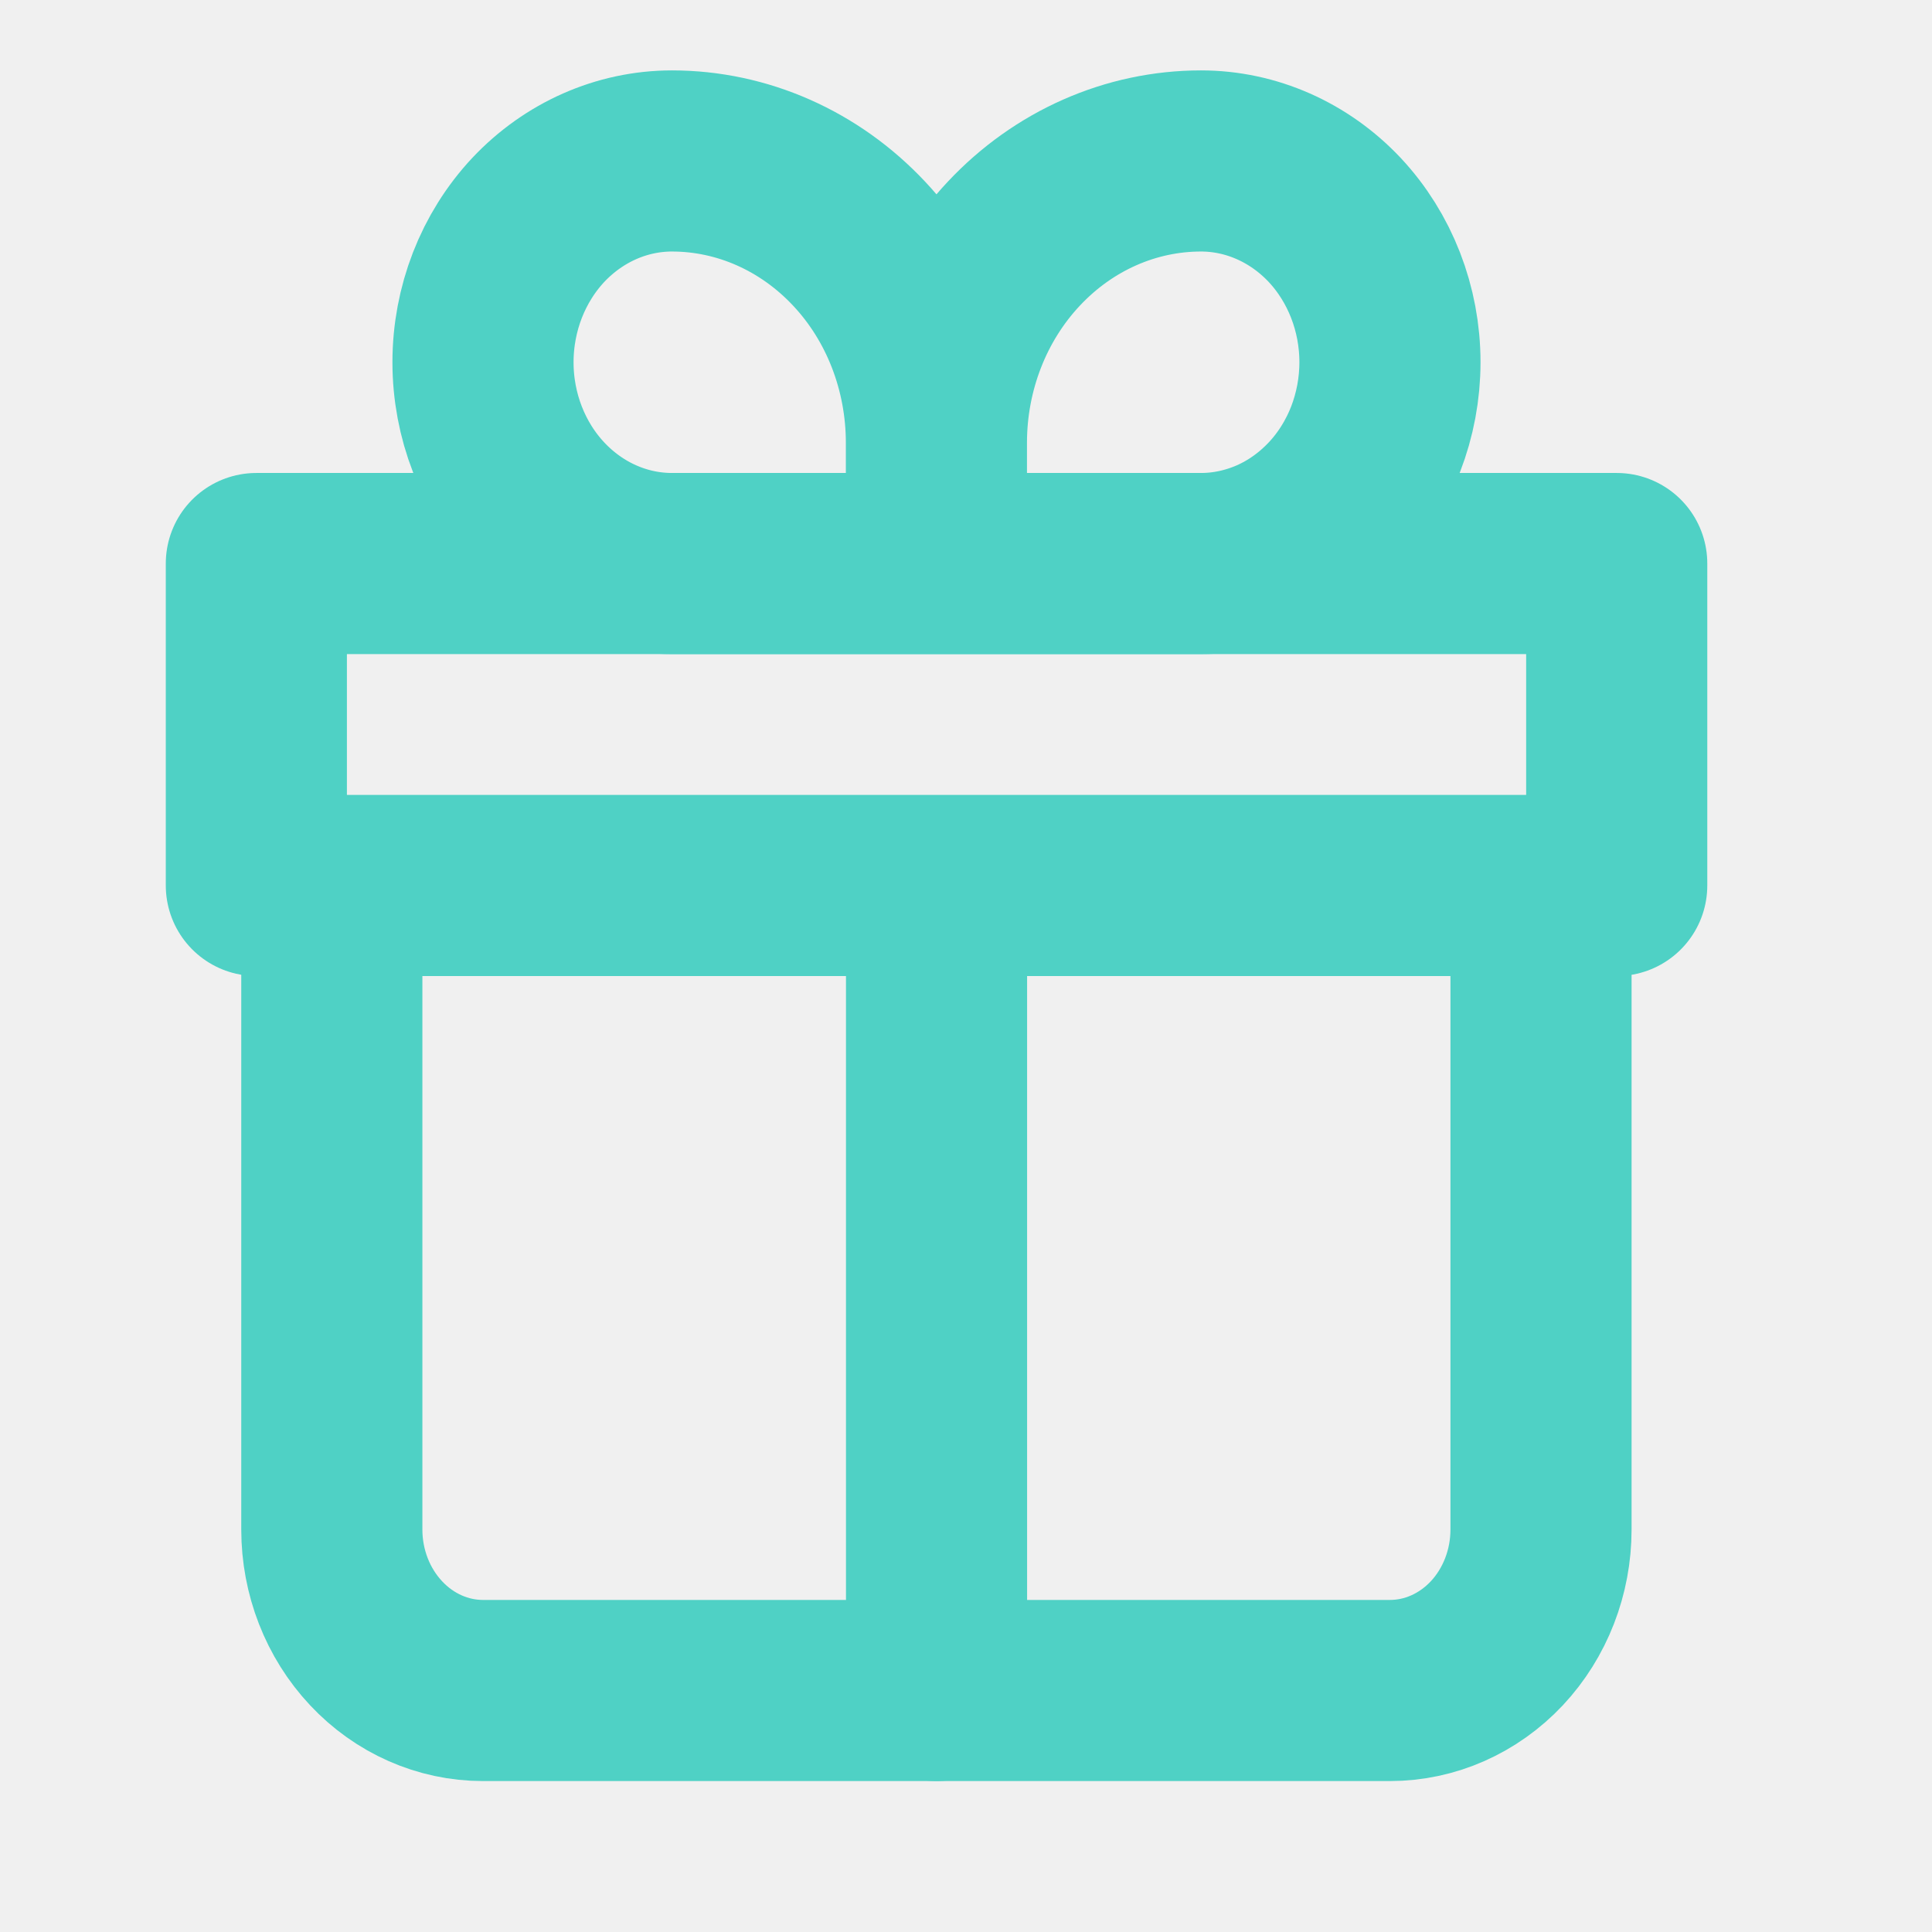
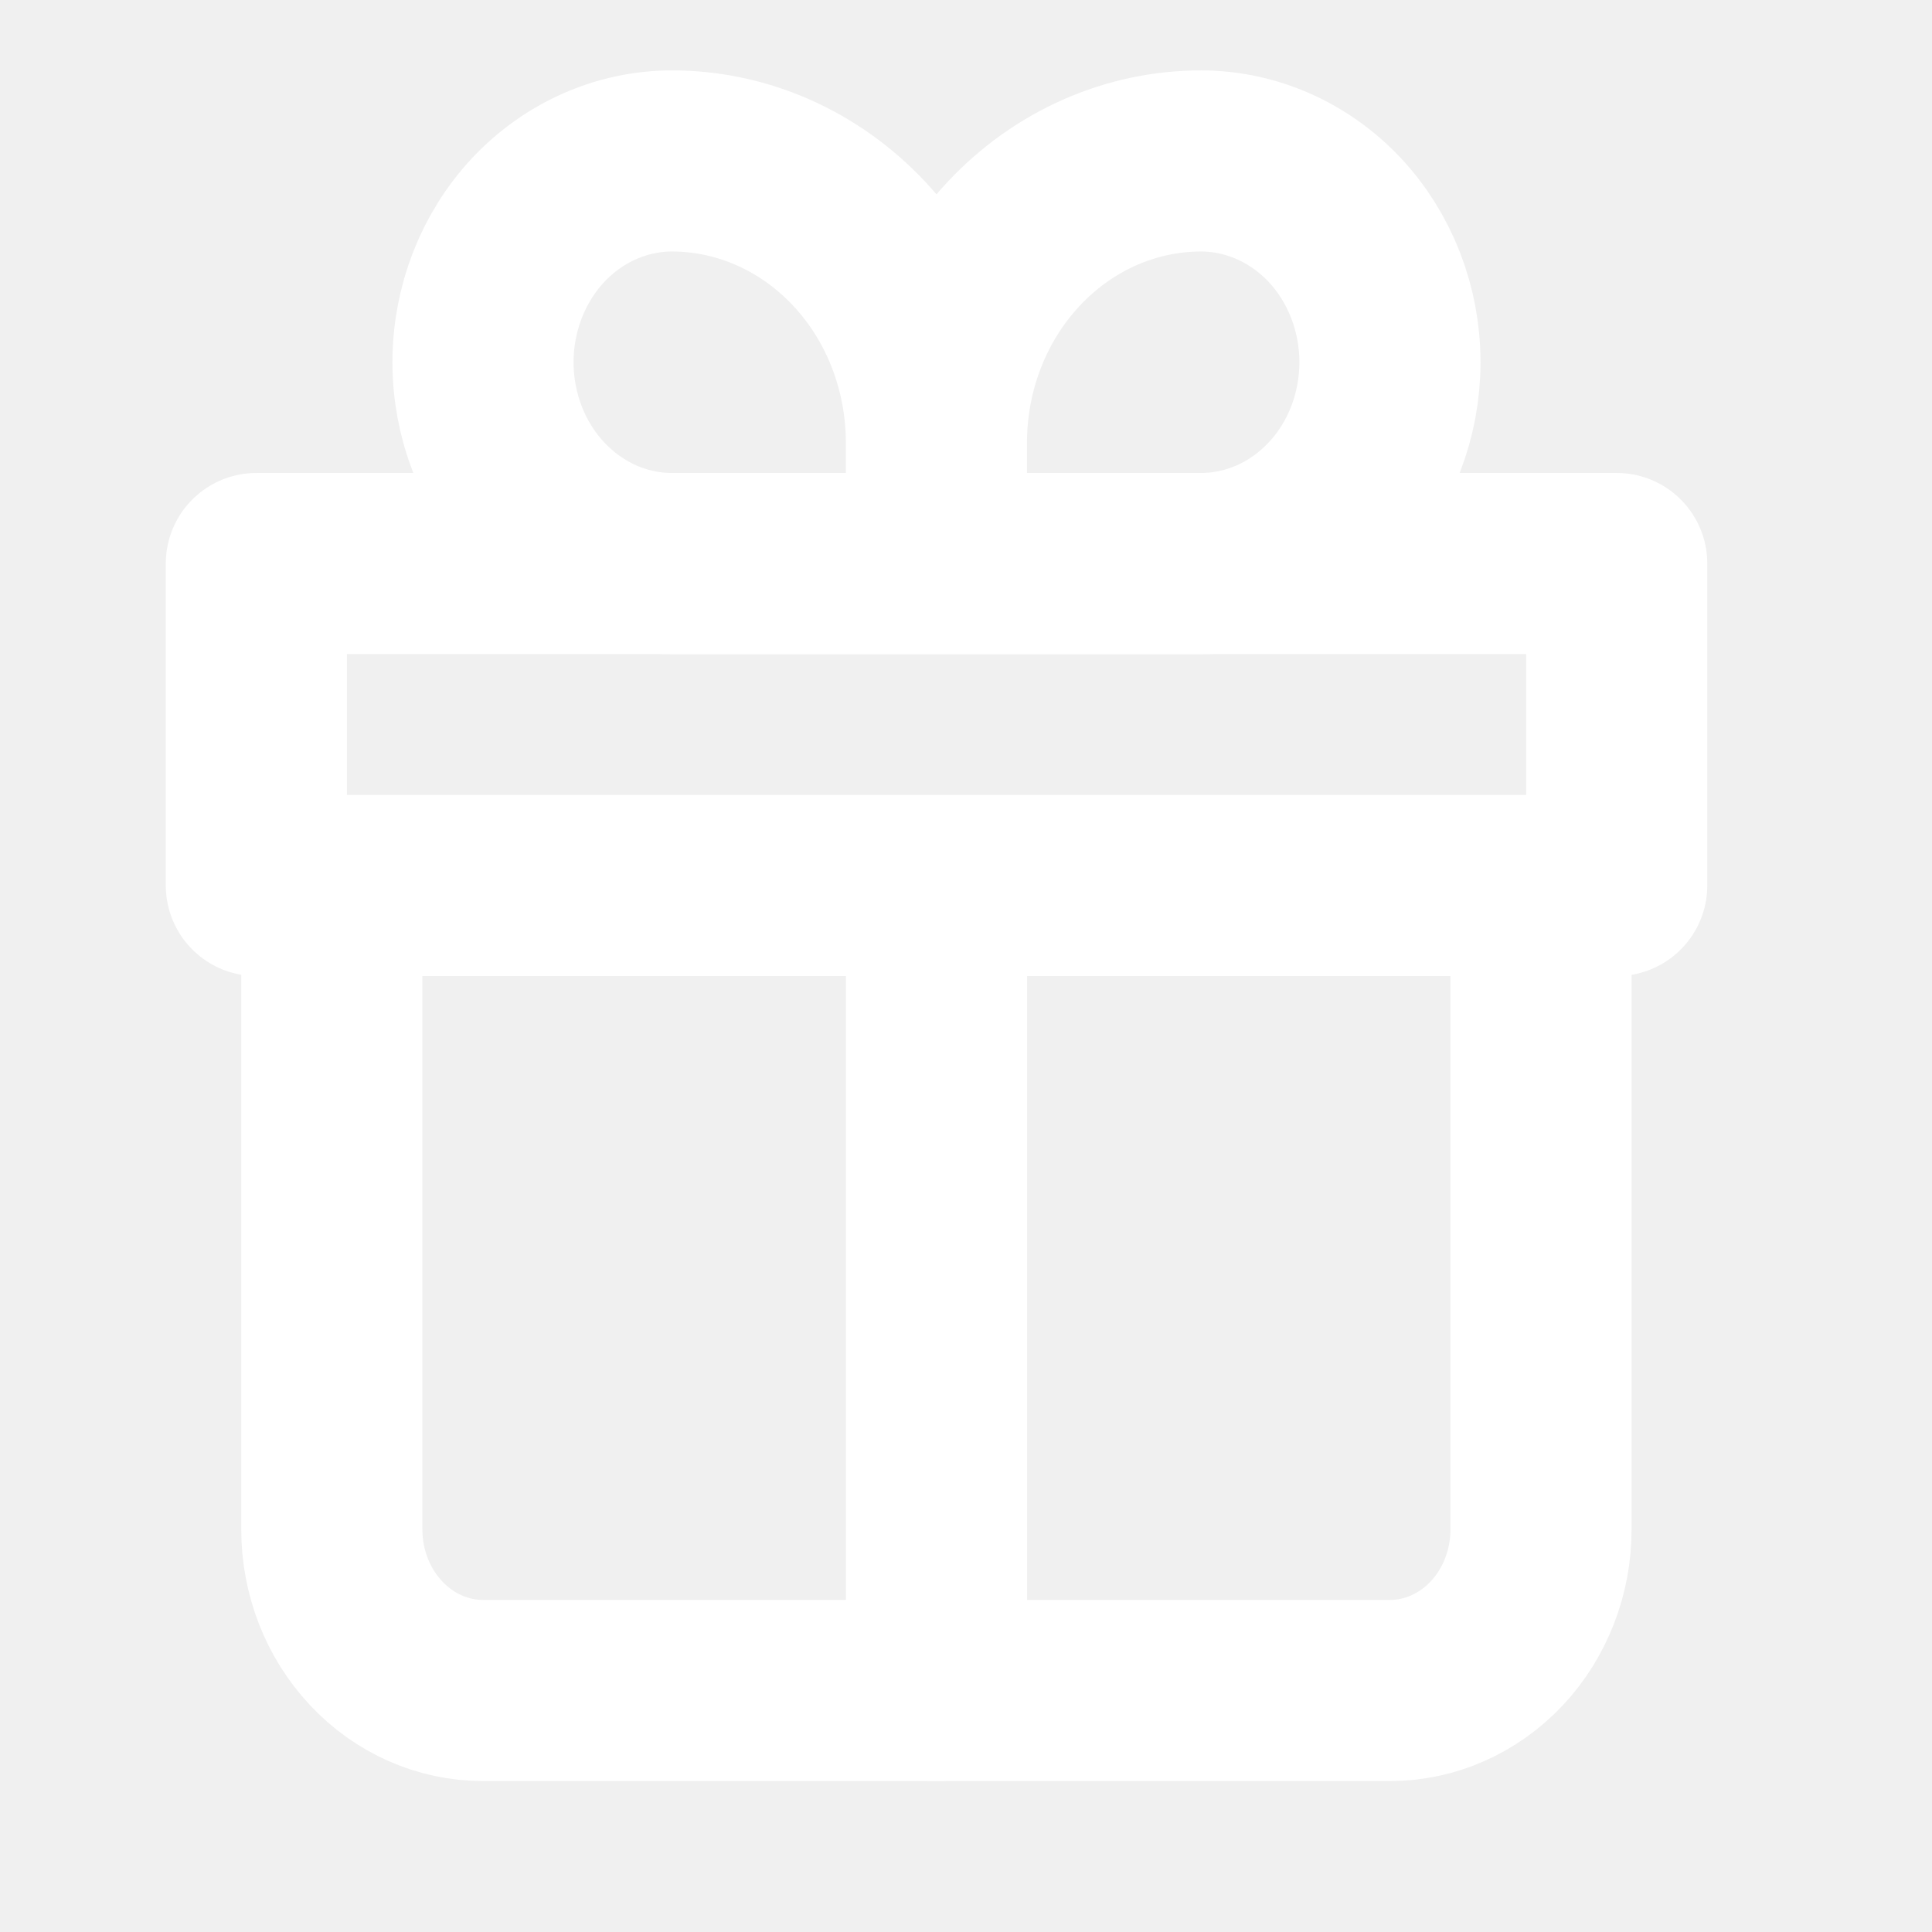
<svg xmlns="http://www.w3.org/2000/svg" width="16" height="16" viewBox="0 0 16 16" fill="none">
-   <path d="M2.748 7.333V12.667C2.748 13.02 2.88 13.359 3.115 13.609C3.349 13.859 3.668 14 4 14H11.511C11.843 14 12.161 13.859 12.396 13.609C12.63 13.359 12.762 13.02 12.762 12.667V7.333" stroke="#4FD1C5" stroke-width="1.5" stroke-linecap="round" stroke-linejoin="round" />
-   <path d="M7.755 3.667C7.755 3.048 7.525 2.454 7.114 2.017C6.703 1.579 6.146 1.333 5.565 1.333C5.15 1.333 4.752 1.509 4.458 1.821C4.165 2.134 4 2.558 4 3C4 3.442 4.165 3.866 4.458 4.178C4.752 4.491 5.15 4.667 5.565 4.667H7.755M7.755 3.667V4.667M7.755 3.667C7.755 3.048 7.986 2.454 8.397 2.017C8.808 1.579 9.365 1.333 9.946 1.333C10.361 1.333 10.759 1.509 11.053 1.821C11.346 2.134 11.511 2.558 11.511 3C11.511 3.219 11.47 3.436 11.392 3.638C11.313 3.84 11.198 4.024 11.053 4.178C10.907 4.333 10.735 4.456 10.545 4.54C10.355 4.623 10.152 4.667 9.946 4.667H7.755" stroke="#4FD1C5" stroke-width="1.5" stroke-linejoin="round" />
-   <path d="M7.756 7.333V14M2.123 4.667H13.389V7.333H2.123V4.667Z" stroke="#4FD1C5" stroke-width="1.5" stroke-linecap="round" stroke-linejoin="round" />
+   <path d="M2.748 7.333V12.667C2.748 13.02 2.88 13.359 3.115 13.609C3.349 13.859 3.668 14 4 14H11.511C11.843 14 12.161 13.859 12.396 13.609C12.63 13.359 12.762 13.02 12.762 12.667V7.333" stroke="#FFFFFF" stroke-width="1.5" stroke-linecap="round" stroke-linejoin="round" />
+   <path d="M7.755 3.667C7.755 3.048 7.525 2.454 7.114 2.017C6.703 1.579 6.146 1.333 5.565 1.333C5.15 1.333 4.752 1.509 4.458 1.821C4.165 2.134 4 2.558 4 3C4 3.442 4.165 3.866 4.458 4.178C4.752 4.491 5.15 4.667 5.565 4.667H7.755M7.755 3.667V4.667M7.755 3.667C7.755 3.048 7.986 2.454 8.397 2.017C8.808 1.579 9.365 1.333 9.946 1.333C10.361 1.333 10.759 1.509 11.053 1.821C11.346 2.134 11.511 2.558 11.511 3C11.511 3.219 11.47 3.436 11.392 3.638C11.313 3.84 11.198 4.024 11.053 4.178C10.907 4.333 10.735 4.456 10.545 4.54C10.355 4.623 10.152 4.667 9.946 4.667H7.755" stroke="#FFFFFF" stroke-width="1.5" stroke-linejoin="round" />
+   <path d="M7.756 7.333V14M2.123 4.667H13.389V7.333H2.123V4.667Z" stroke="#FFFFFF" stroke-width="1.5" stroke-linecap="round" stroke-linejoin="round" />
</svg>
